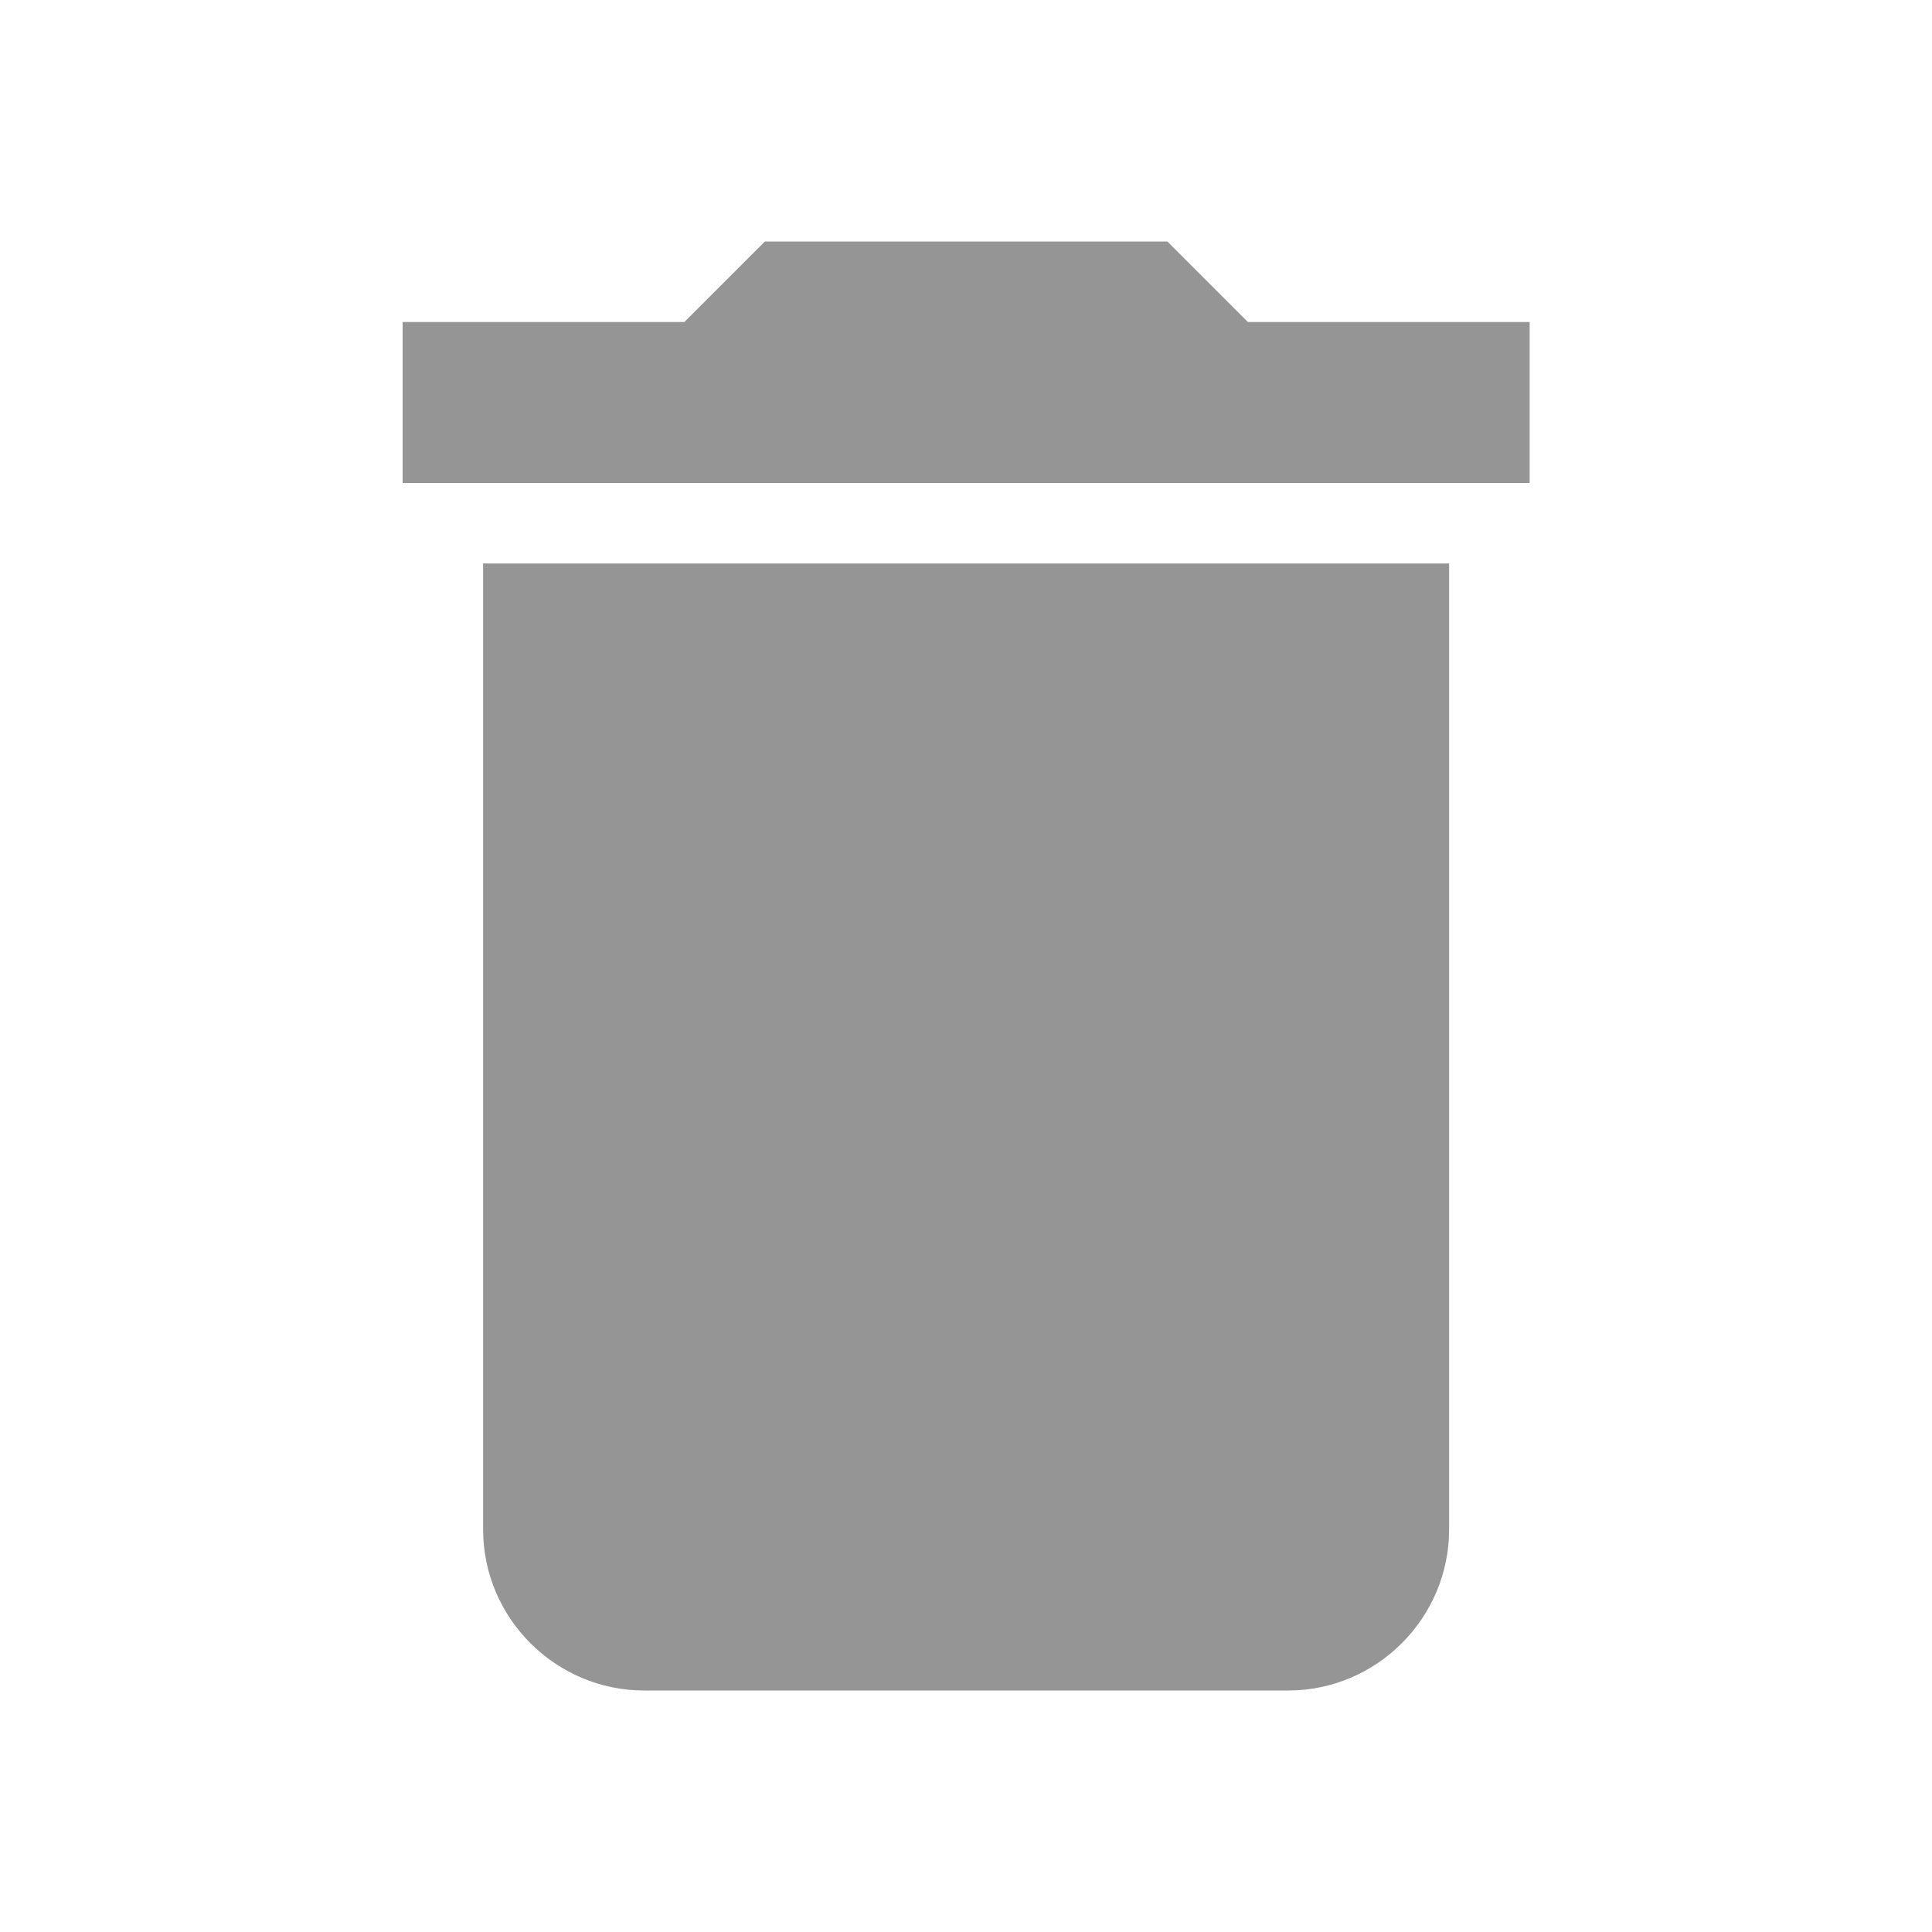
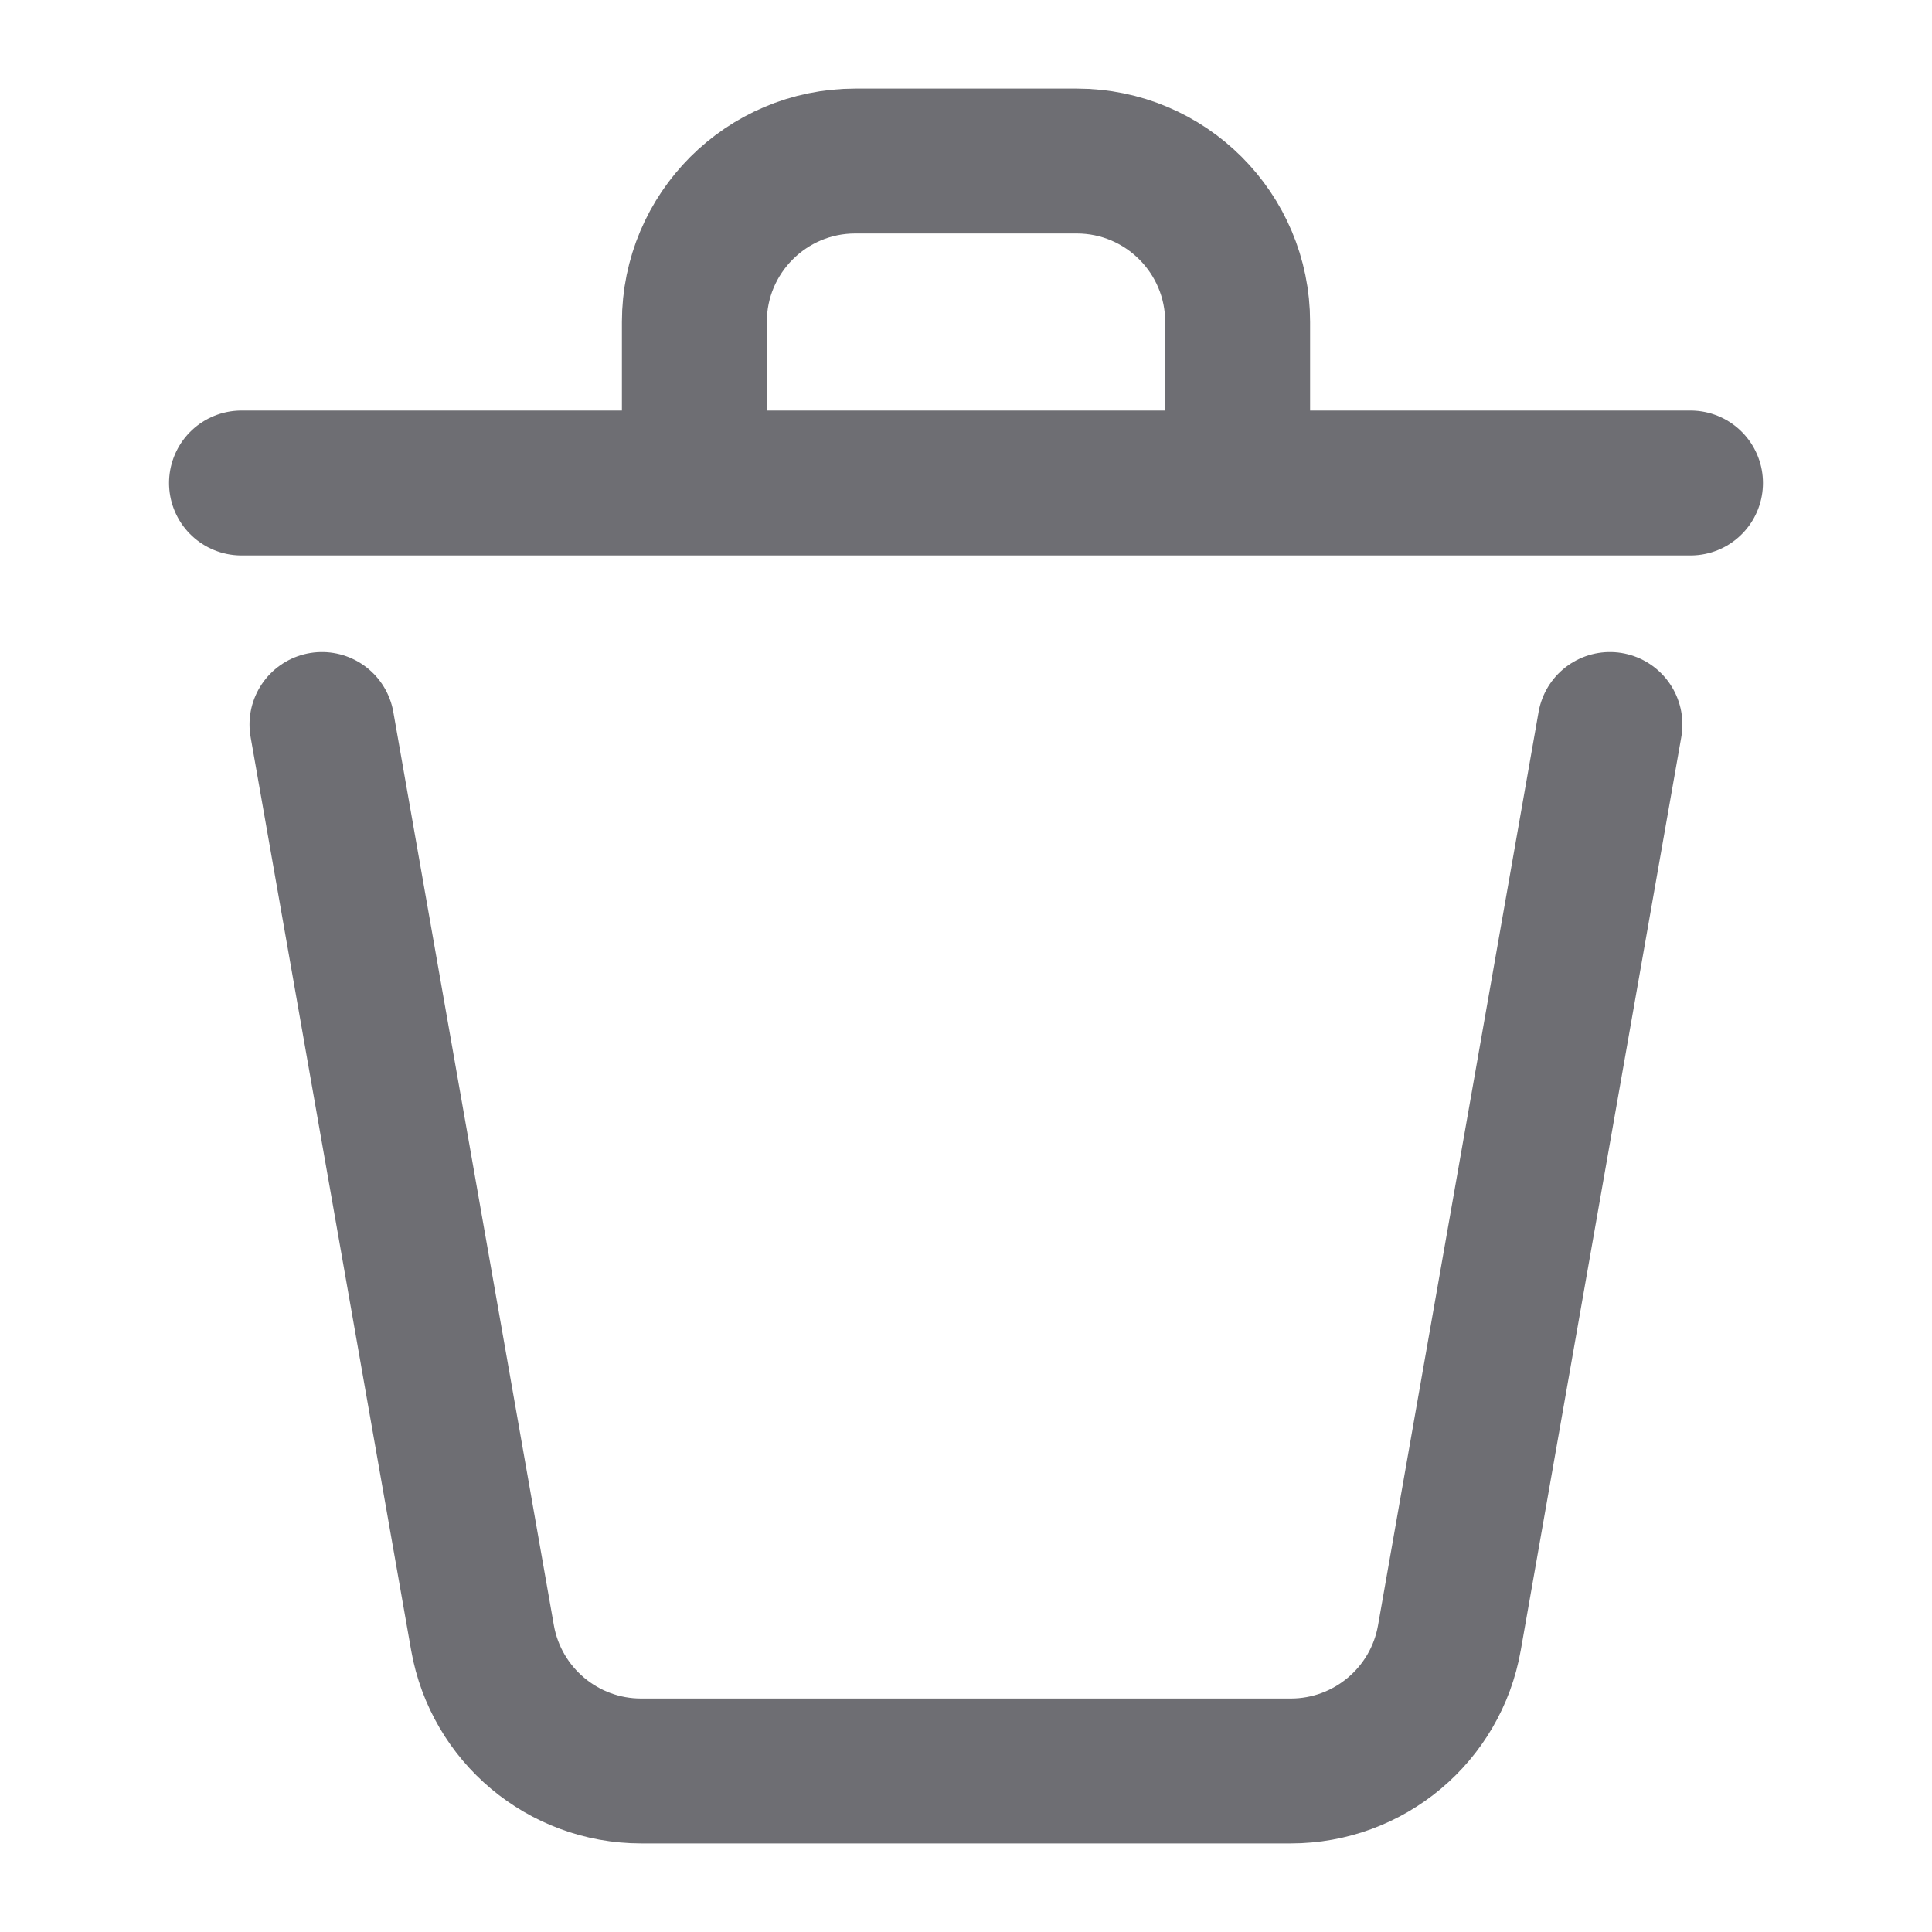
- <svg xmlns="http://www.w3.org/2000/svg" width="35" viewBox="0 0 35 35" fill="#959595">
-   <path d="M8.752 27.708C8.752 29.312 10.065 30.625 11.669 30.625H23.336C24.94 30.625 26.252 29.312 26.252 27.708V10.208H8.752V27.708ZM27.711 5.833H22.606L21.148 4.375H13.856L12.398 5.833H7.294V8.75H27.711V5.833Z" />
+ <svg xmlns="http://www.w3.org/2000/svg" width="20" viewBox="0 0 20 20" fill="none" stroke="#6E6E73">
+   <path d="M16.666 7.5L15.004 16.955C14.864 17.752 14.171 18.333 13.362 18.333H6.637C5.828 18.333 5.136 17.752 4.995 16.955L3.333 7.5" stroke-width="1.5" stroke-linecap="round" stroke-linejoin="round" />
+   <path d="M17.5 5H12.812M2.5 5H7.188M7.188 5V3.333C7.188 2.413 7.934 1.667 8.854 1.667H11.146C12.066 1.667 12.812 2.413 12.812 3.333V5M7.188 5H12.812" stroke-width="1.5" stroke-linecap="round" stroke-linejoin="round" />
</svg>
